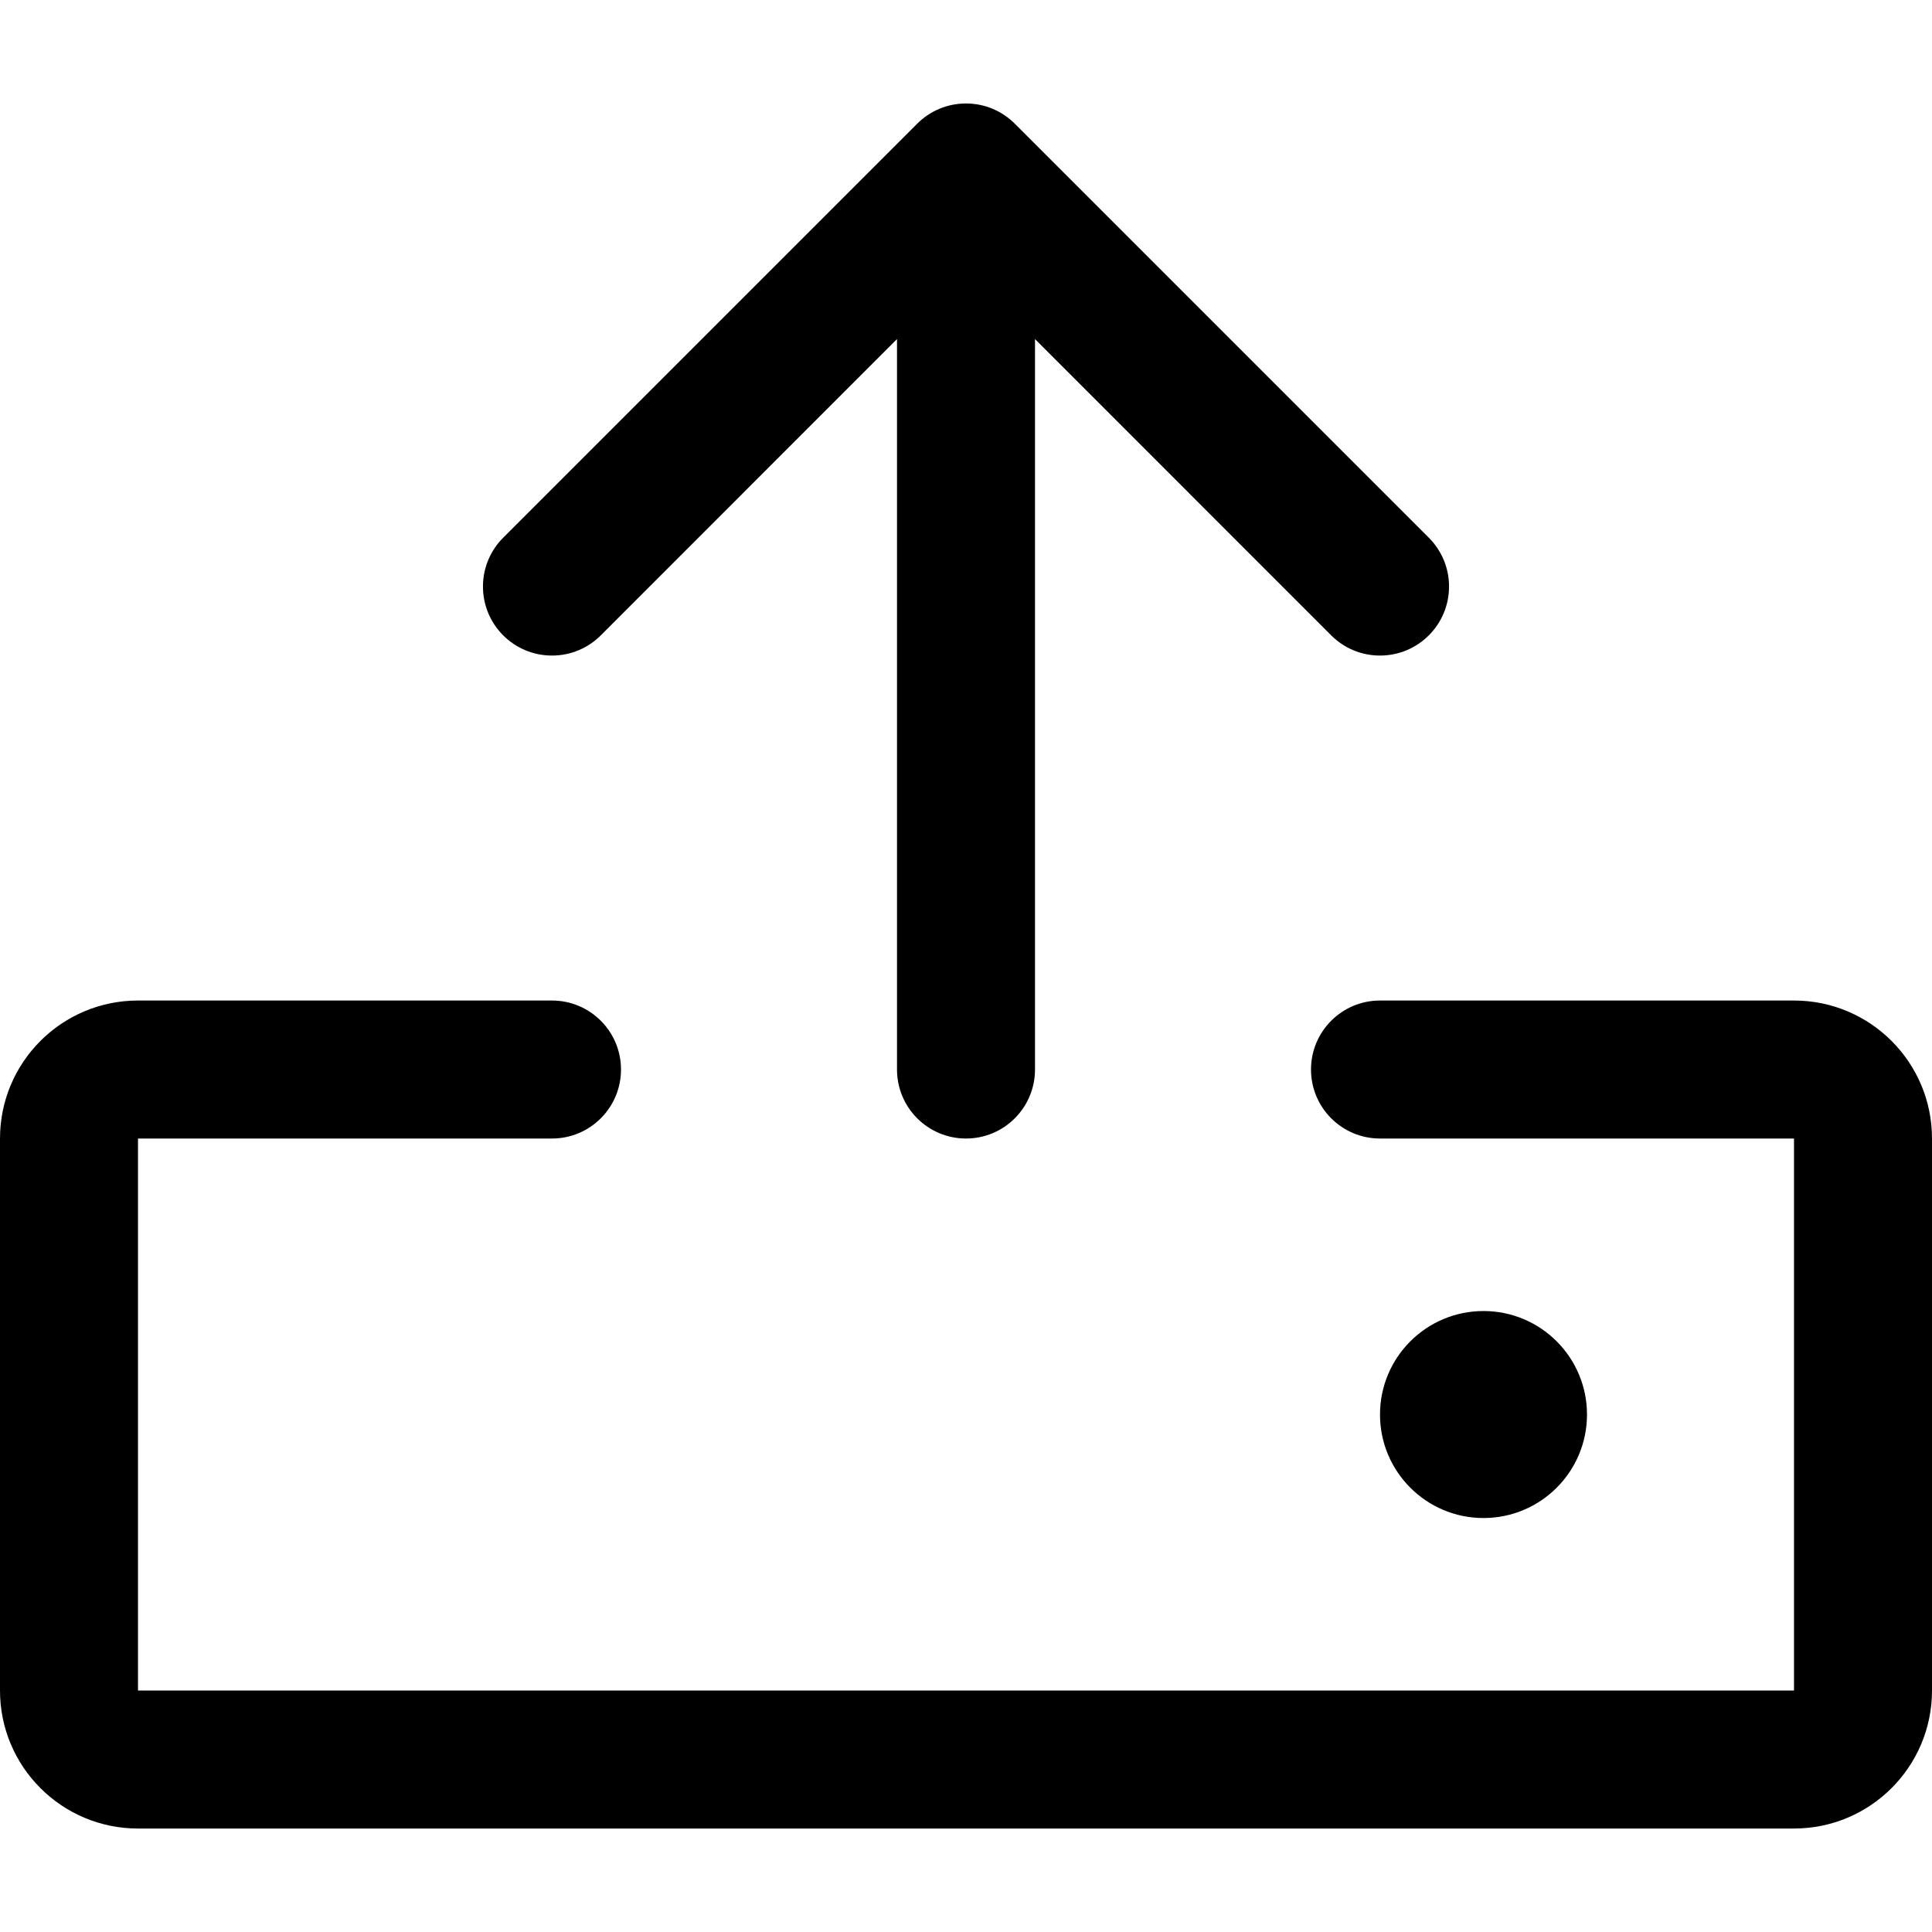
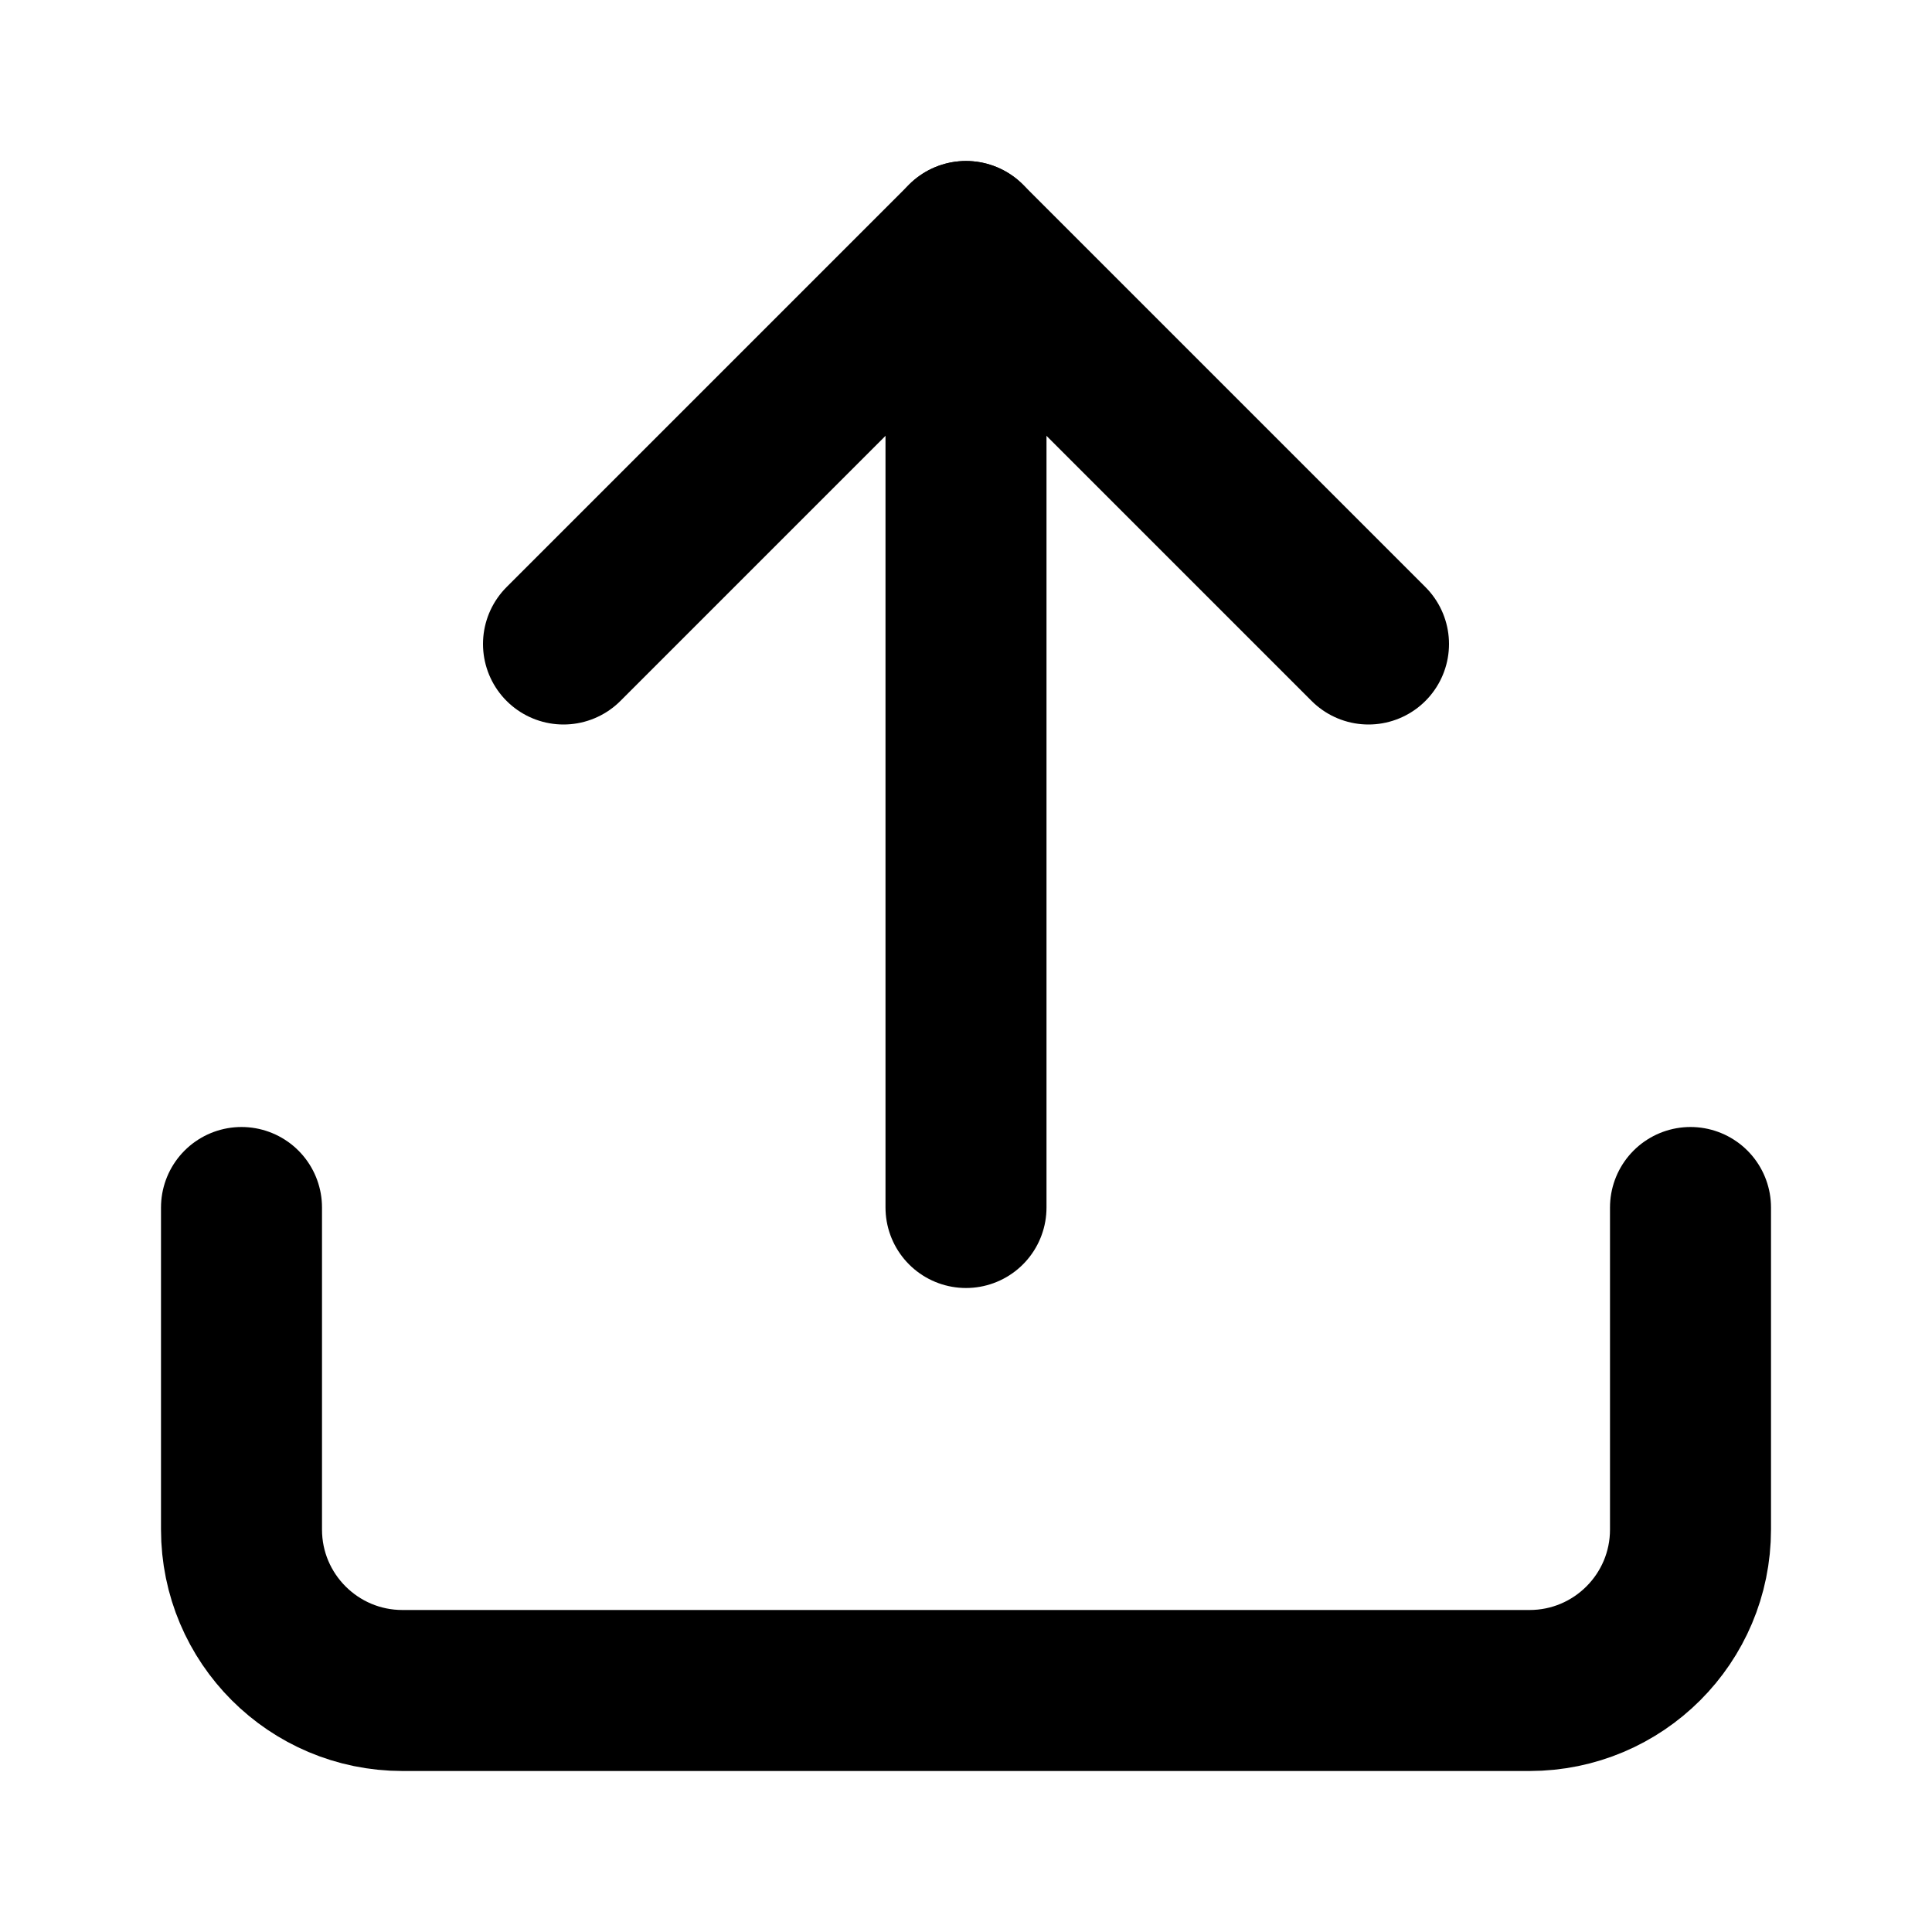
- <svg xmlns="http://www.w3.org/2000/svg" version="1.1" width="1024" height="1024" viewBox="0 0 1024 1024">
-   <path d="M1024 603.443v292.571c0 40.395-32.747 73.143-73.143 73.143v0h-877.714c-40.395 0-73.143-32.747-73.143-73.143v0-292.571c0-40.395 32.747-73.143 73.143-73.143v0h219.429c20.198 0 36.571 16.374 36.571 36.571s-16.374 36.571-36.571 36.571v0h-219.429v292.571h877.714v-292.571h-219.429c-20.198 0-36.571-16.374-36.571-36.571s16.374-36.571 36.571-36.571v0h219.429c40.395 0 73.143 32.747 73.143 73.143v0zM318.446 336.746l156.983-157.029v387.154c0 20.198 16.374 36.571 36.571 36.571s36.571-16.374 36.571-36.571v0-387.154l156.983 157.029c6.622 6.622 15.77 10.718 25.874 10.718 20.209 0 36.592-16.383 36.592-36.592 0-10.104-4.096-19.253-10.718-25.874l-219.429-219.429c-6.619-6.626-15.768-10.726-25.874-10.726s-19.255 4.099-25.874 10.726v0l-219.429 219.429c-6.622 6.622-10.718 15.77-10.718 25.874 0 20.209 16.383 36.592 36.592 36.592 10.104 0 19.253-4.096 25.874-10.718v0zM841.143 749.729c0-30.297-24.56-54.857-54.857-54.857s-54.857 24.56-54.857 54.857c0 30.297 24.56 54.857 54.857 54.857v0c30.297 0 54.857-24.56 54.857-54.857v0z" />
+ <svg xmlns="http://www.w3.org/2000/svg" width="24" height="24" viewBox="0 0 24 24" fill="none" stroke="currentColor" stroke-width="2" stroke-linecap="round" stroke-linejoin="round">
+   <path d="M12 3v12" />
+   <path d="m17 8-5-5-5 5" />
+   <path d="M21 15v4a2 2 0 0 1-2 2H5a2 2 0 0 1-2-2v-4" />
</svg>
